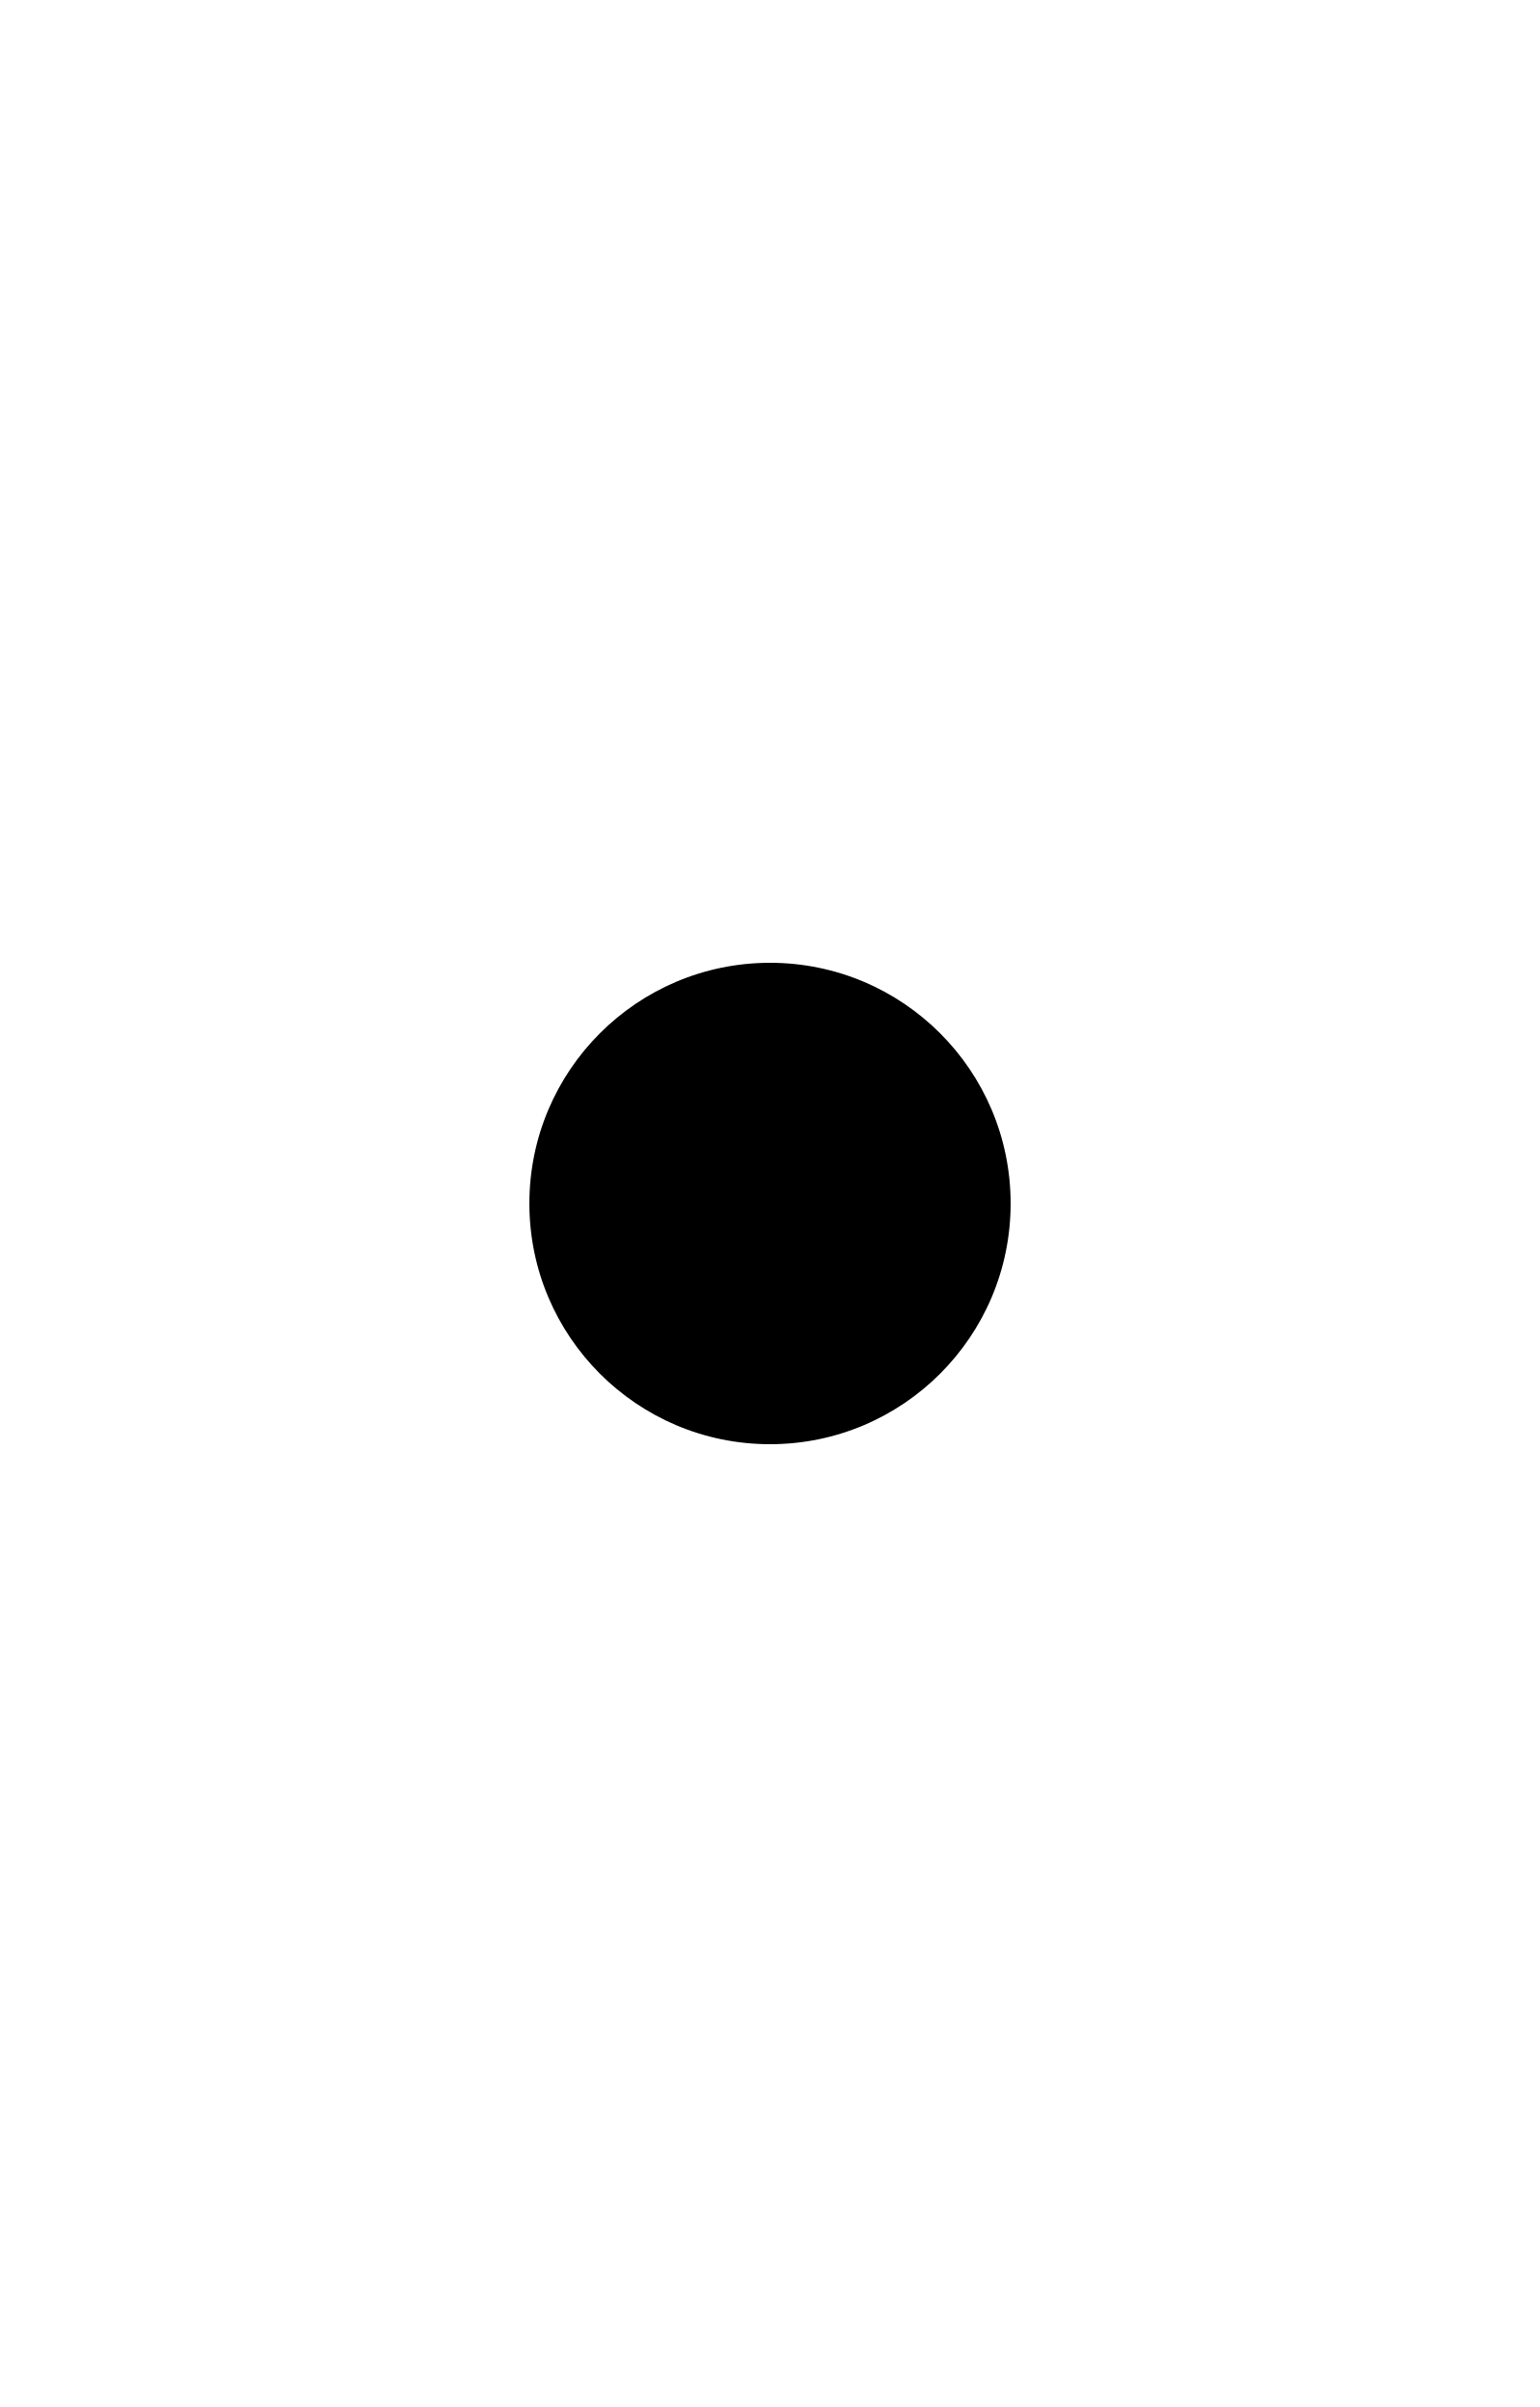
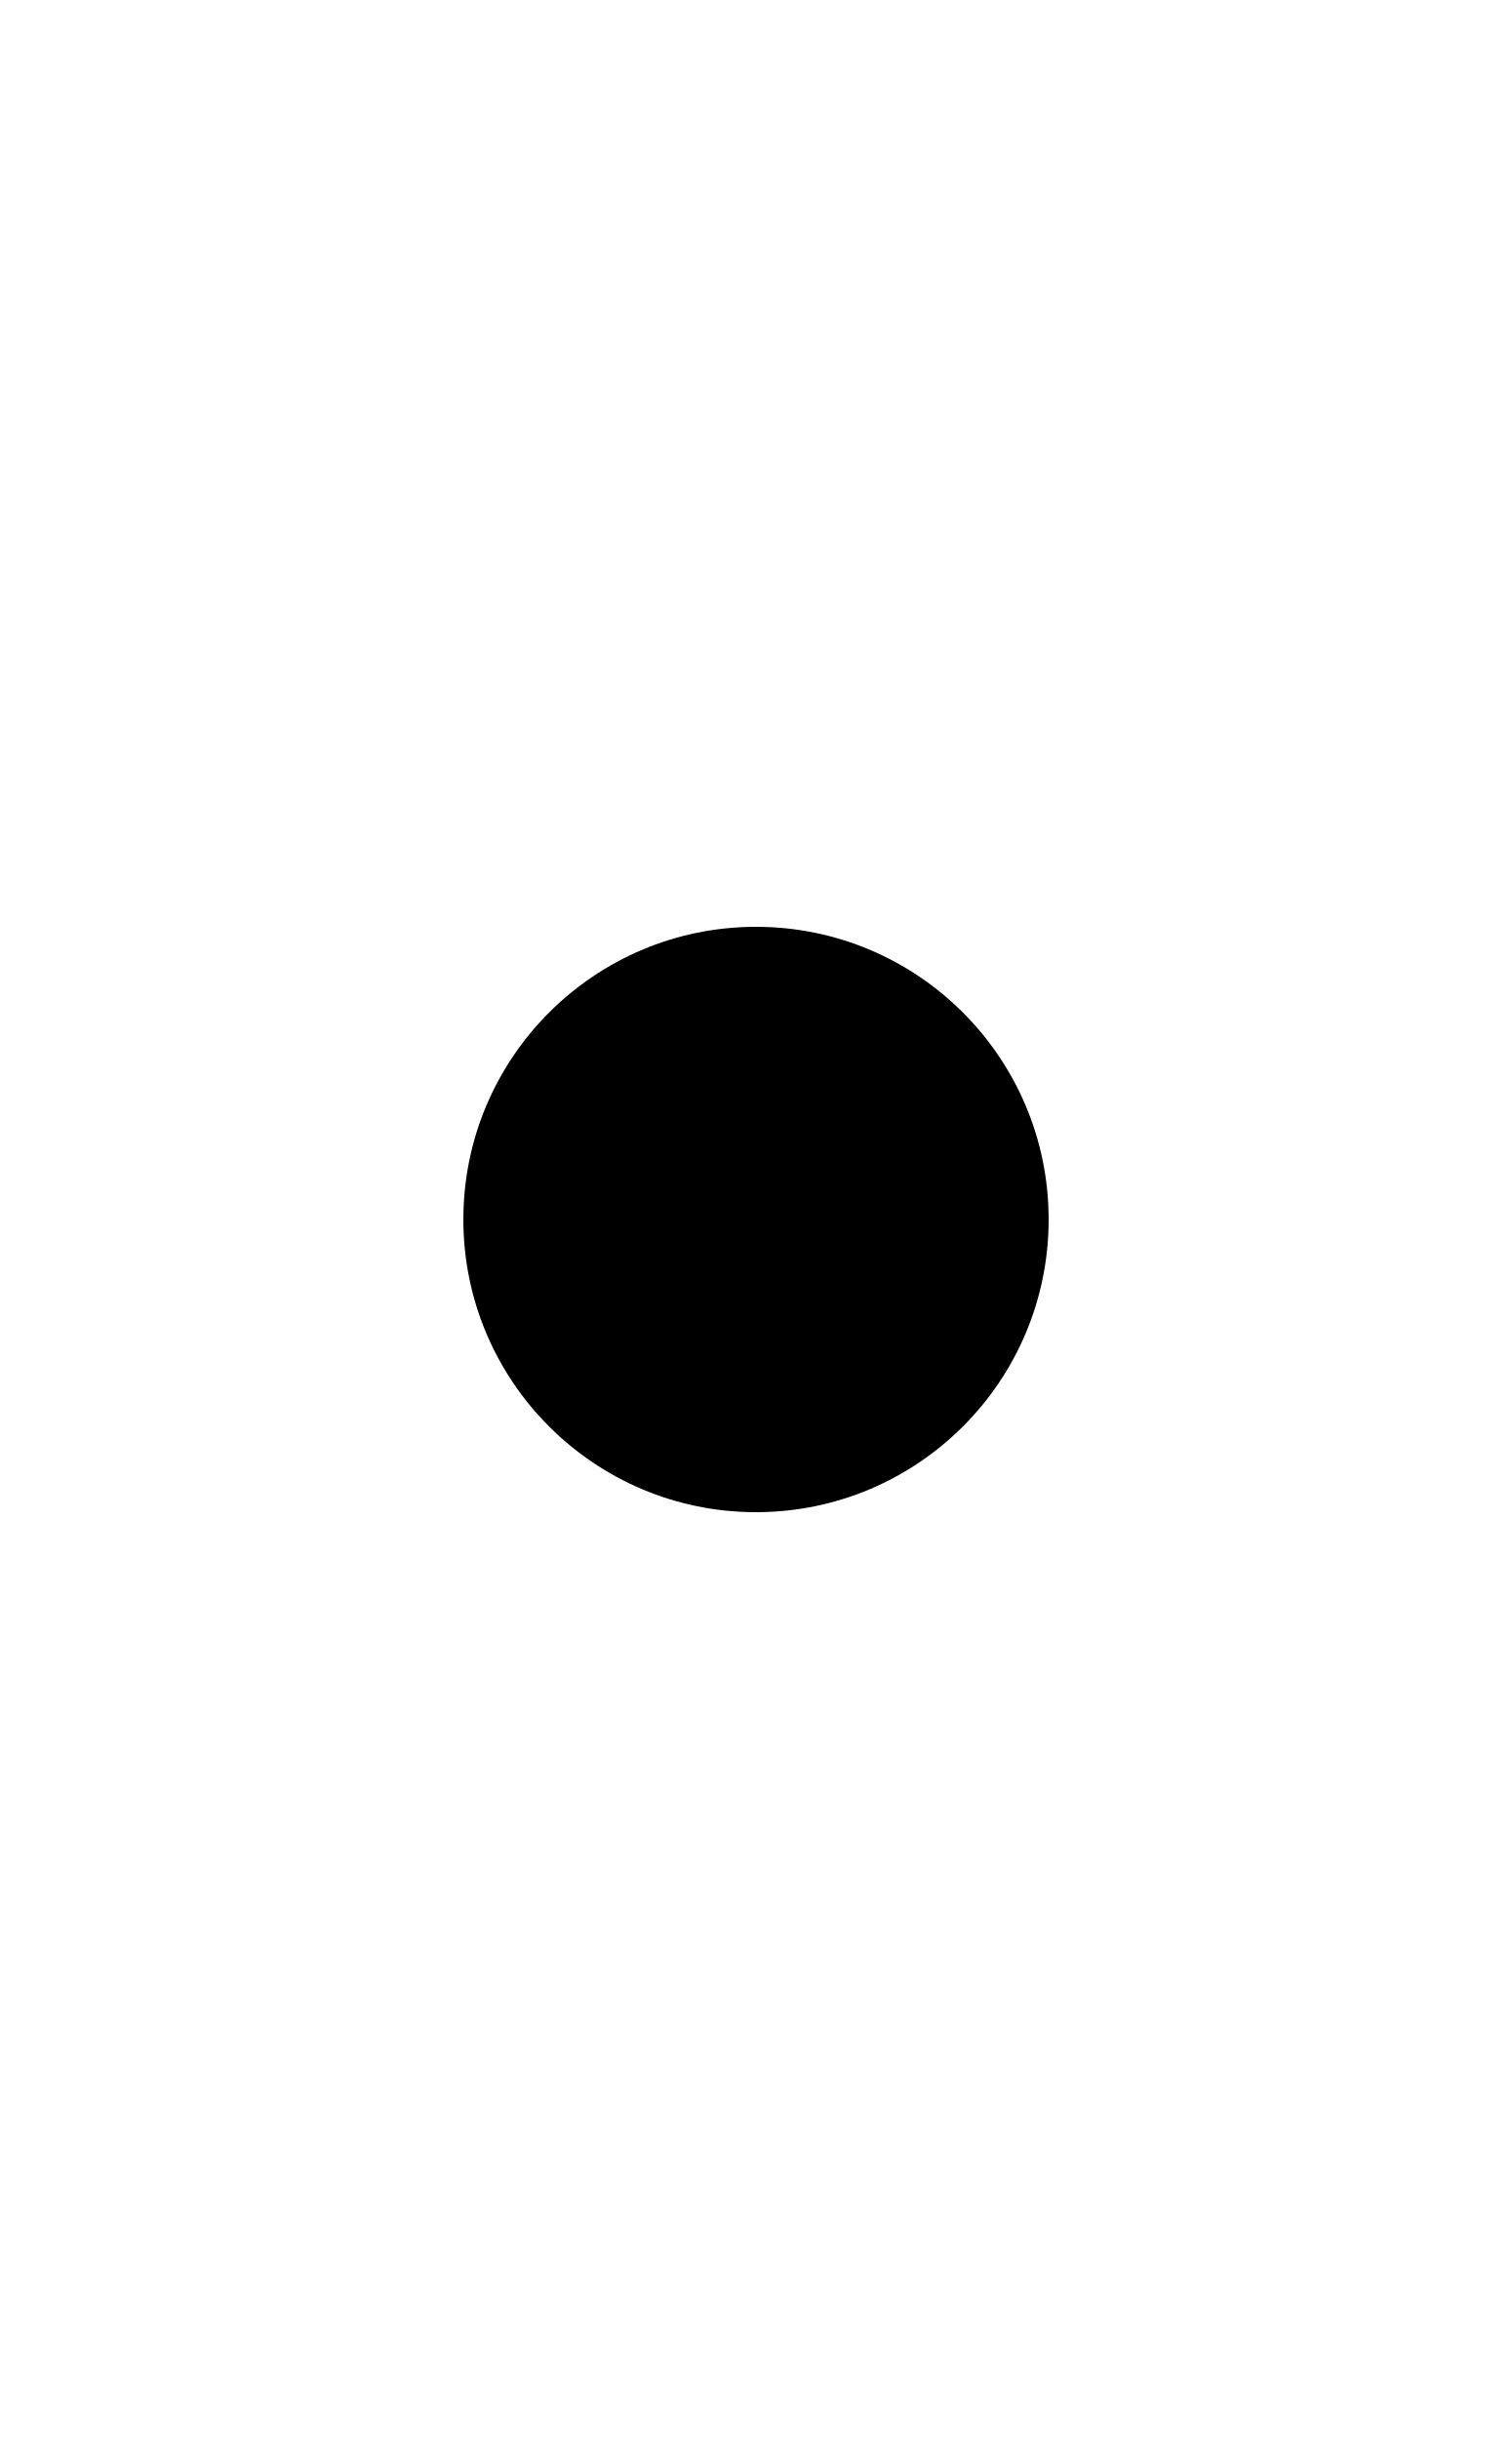
- <svg xmlns="http://www.w3.org/2000/svg" version="1.0" x="0px" y="0px" width="64px" height="100px" viewBox="0 0 64 100" enable-background="new 0 0 64 100" xml:space="preserve">
-   <g id="Layer_3">
+ <svg xmlns="http://www.w3.org/2000/svg" version="1.1" x="0px" y="0px" width="62px" height="100px" viewBox="0 0 62 100" enable-background="new 0 0 62 100" xml:space="preserve">
+   <g id="Layer_3" display="none">
</g>
  <g id="Your_Icon">
    <g>
-       <path d="M42,50c0,5.522-4.478,10-10,10c-5.52,0-10-4.478-10-10s4.48-10,10-10C37.522,40,42,44.478,42,50z" />
+       <circle cx="31" cy="50" r="12" />
    </g>
  </g>
  <g id="Layer_4">
</g>
</svg>
